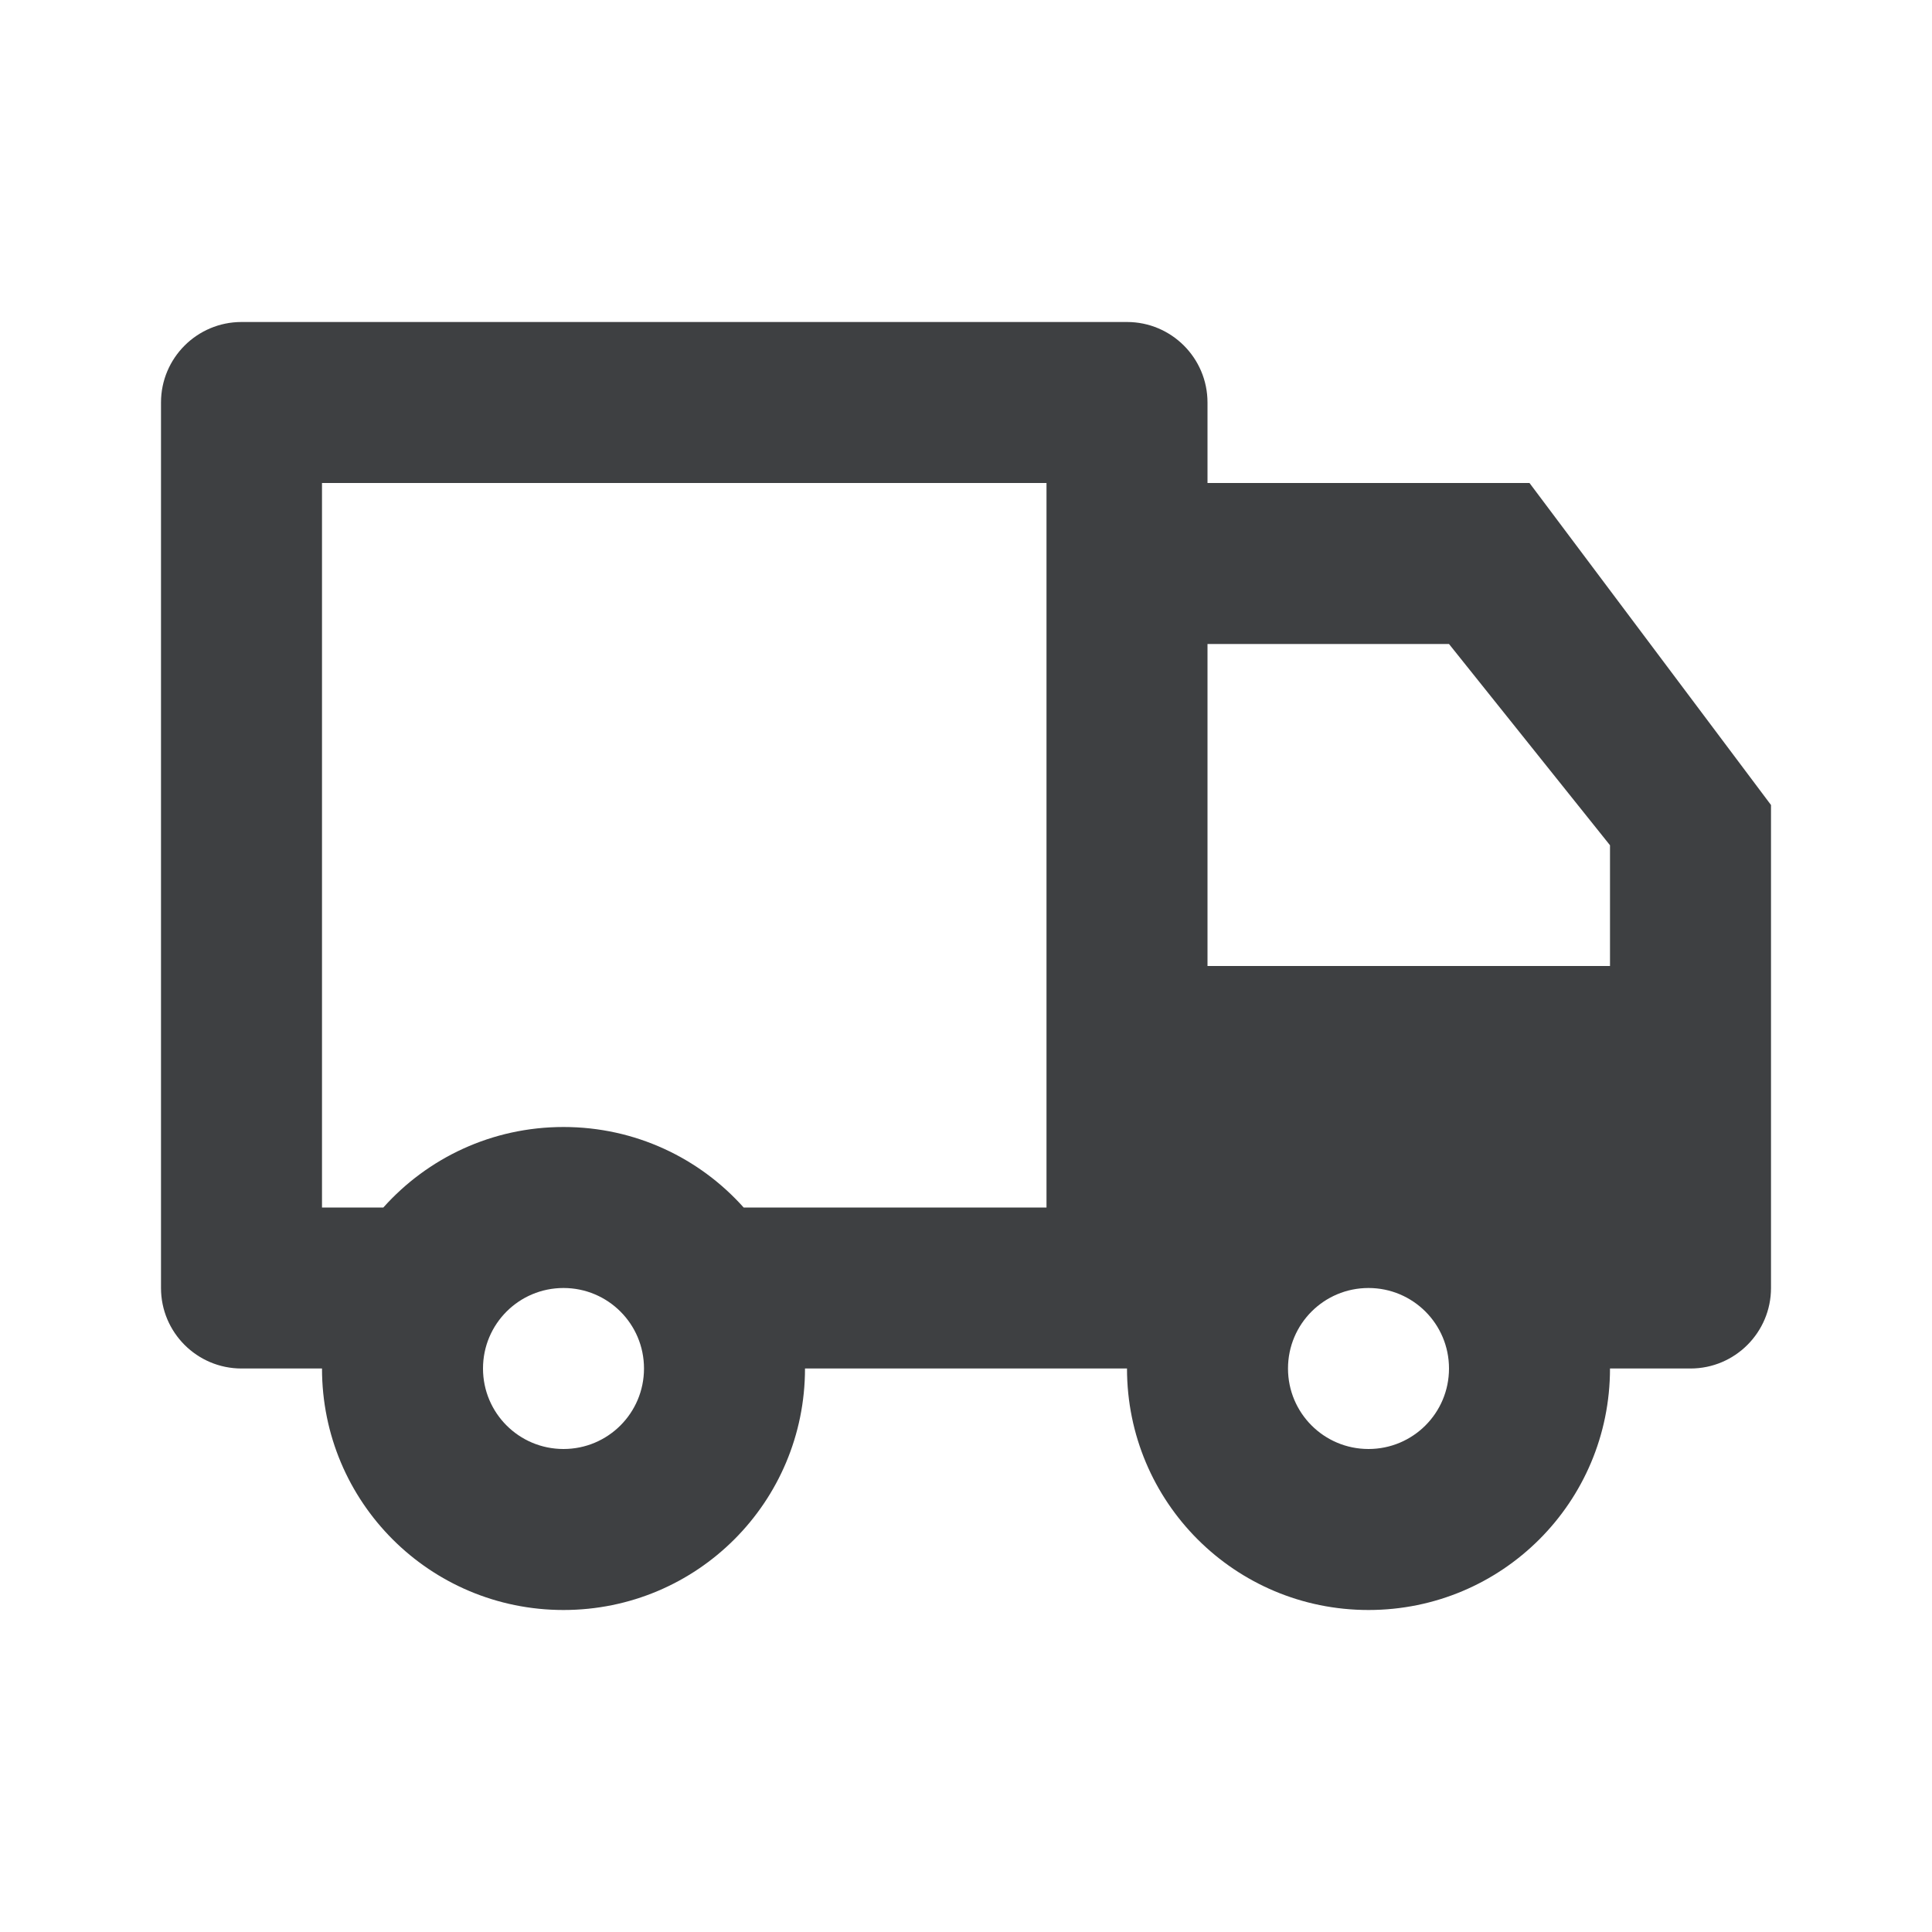
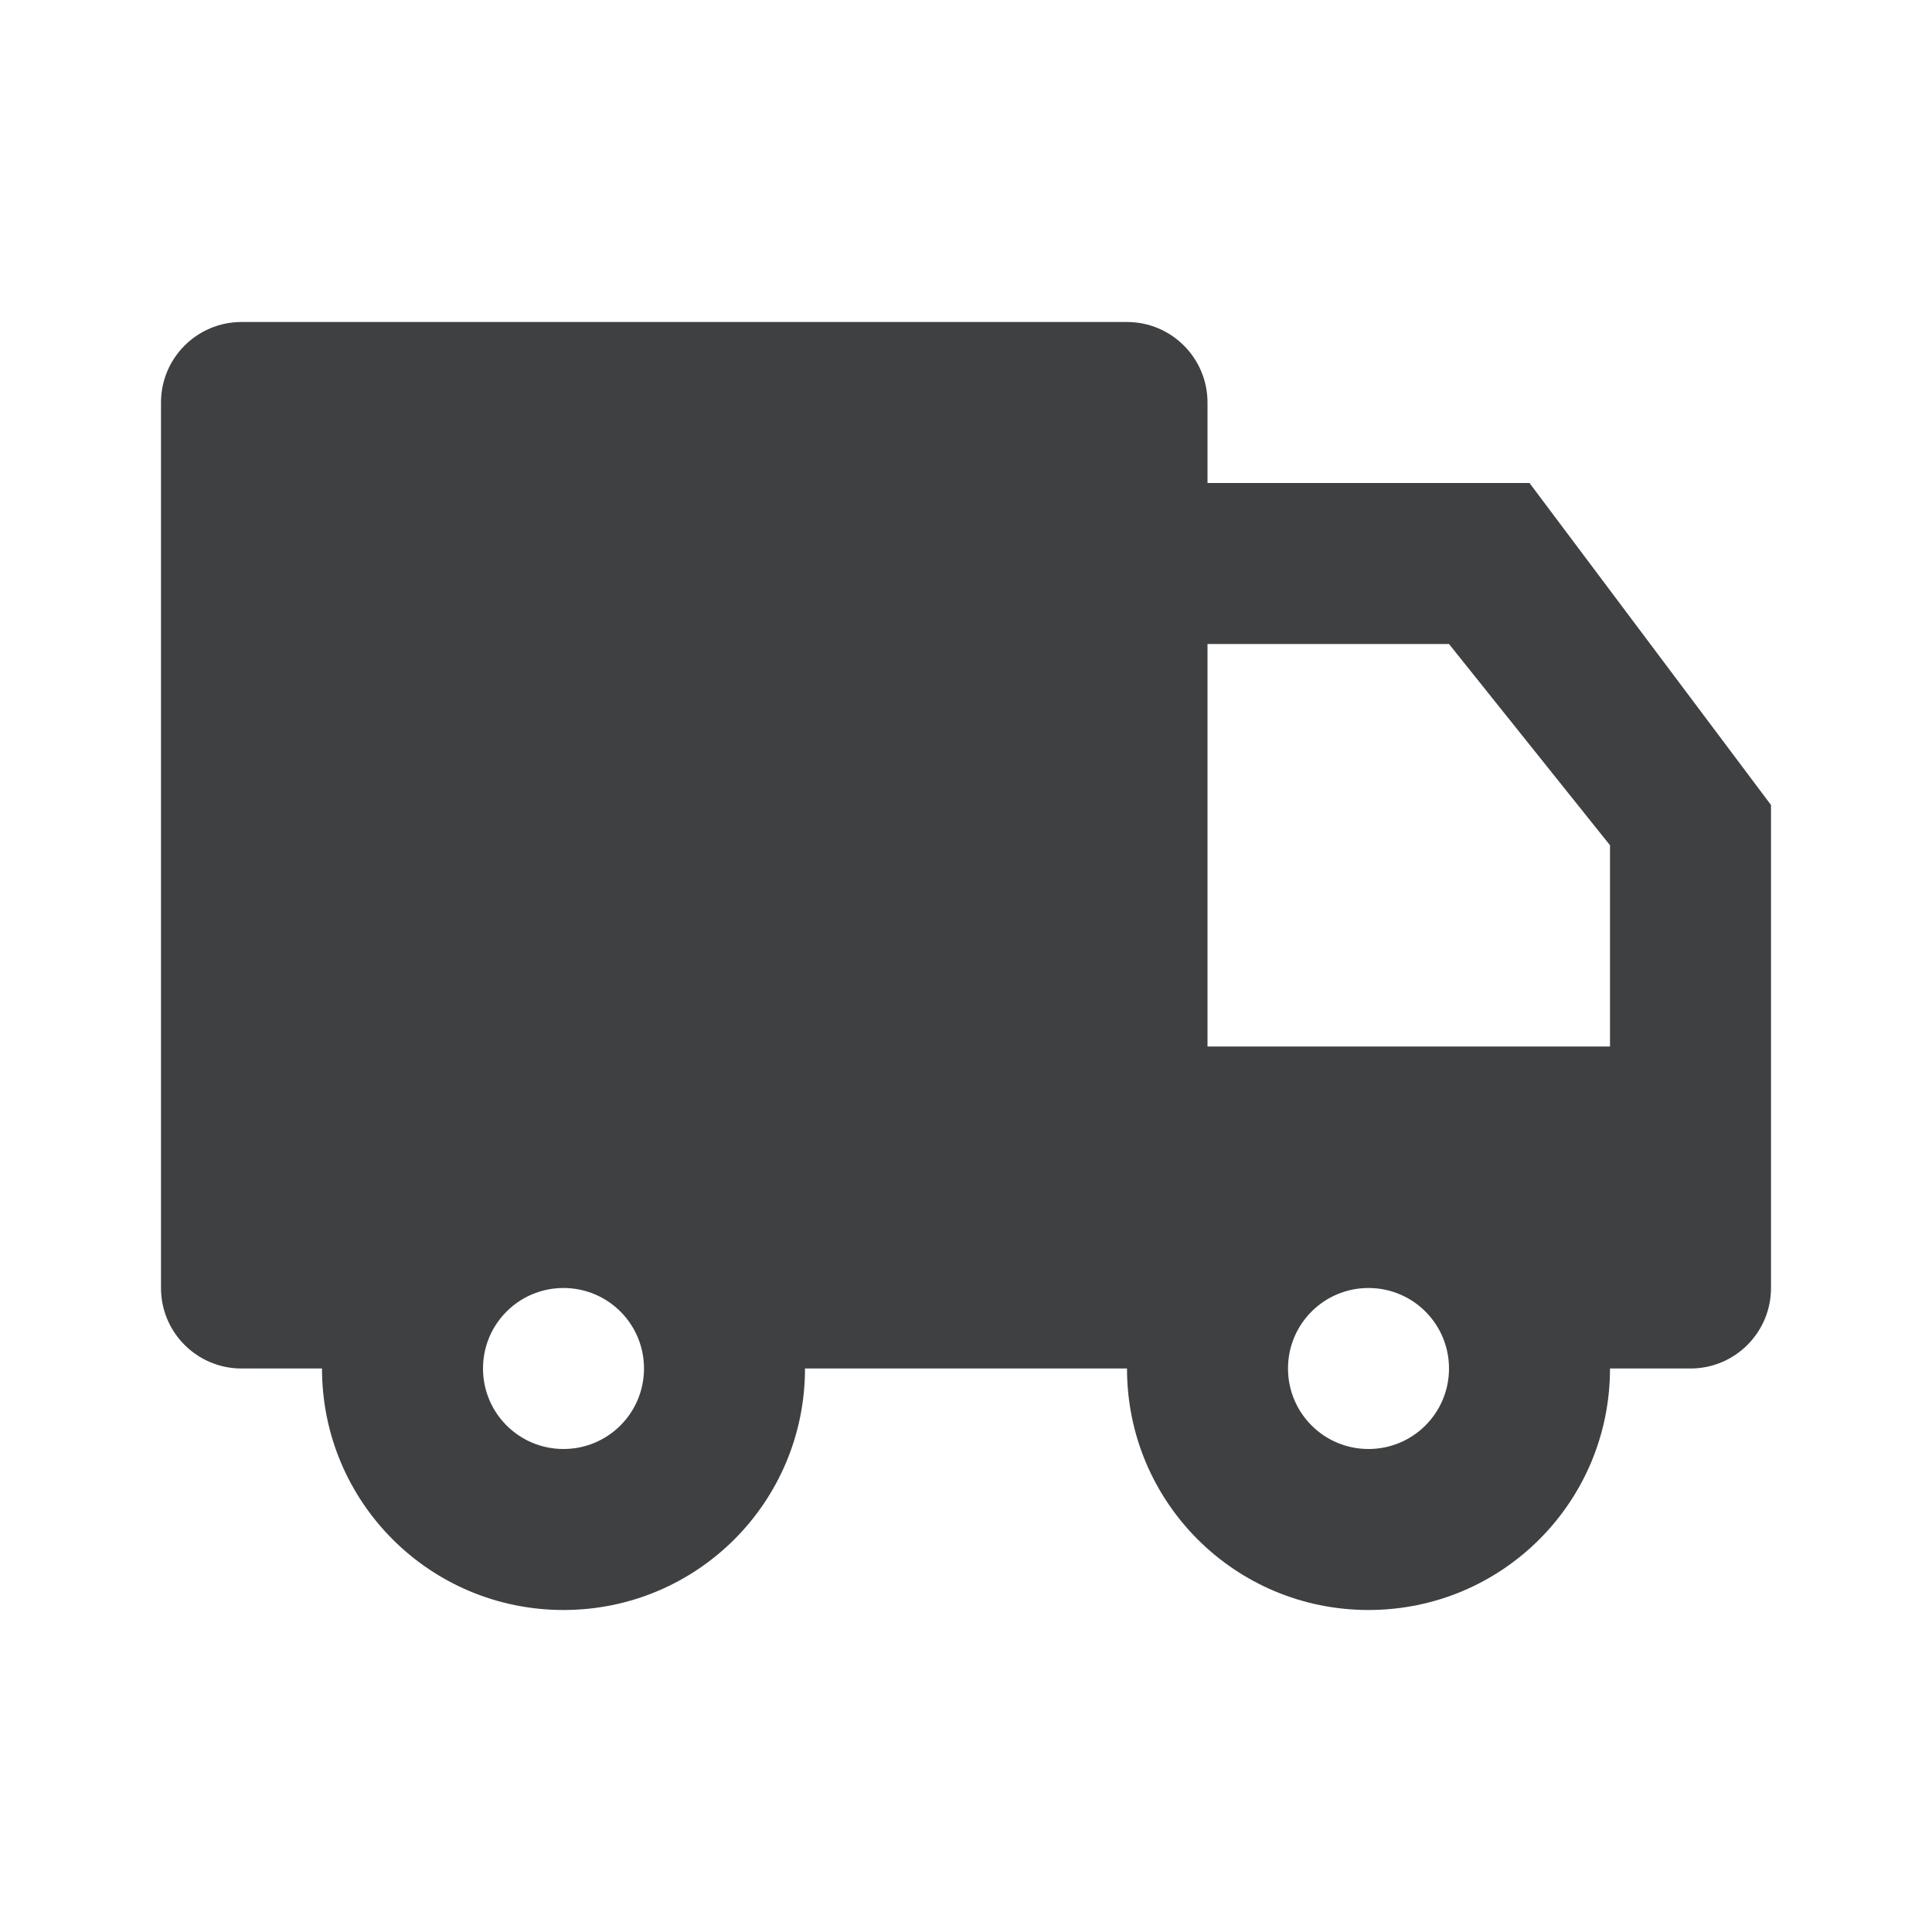
- <svg xmlns="http://www.w3.org/2000/svg" width="24" height="24" viewBox="0 0 24 24">
-   <path fill="#3E4042" fill-rule="evenodd" d="M4,17 L3,17 C2.448,17 2,16.552 2,16 L2,5 C2,4.448 2.448,4 3,4 L14,4 C14.552,4 15,4.448 15,5 L15,6 L19,6 L22,10 L22,16 C22,16.552 21.552,17 21,17 L20,17 C20,18.66 18.66,20 17,20 C15.34,20 14,18.66 14,17 L10,17 C10,18.66 8.66,20 7,20 C5.34,20 4,18.66 4,17 Z M9.238,15 L13,15 L13,6 L4,6 L4,15 L4.762,15 C5.311,14.386 6.109,14 7,14 C7.891,14 8.689,14.386 9.238,15 Z M18,8 L15,8 L15,12 L20,12 L20,10.5 L18,8 Z M17,18 C17.553,18 18,17.553 18,17 C18,16.447 17.553,16 17,16 C16.447,16 16,16.447 16,17 C16,17.553 16.447,18 17,18 Z M7,18 C7.553,18 8,17.553 8,17 C8,16.447 7.553,16 7,16 C6.447,16 6,16.447 6,17 C6,17.553 6.447,18 7,18 Z" />
+ <svg xmlns="http://www.w3.org/2000/svg" width="24" height="24" viewBox="0 0 24 24" fill="none">
+   <path fill-rule="evenodd" clip-rule="evenodd" d="M4 17H3C2.448 17 2 16.552 2 16V5C2 4.448 2.448 4 3 4H14C14.552 4 15 4.448 15 5V6H19L22 10V16C22 16.552 21.552 17 21 17H20C20 18.66 18.66 20 17 20C15.34 20 14 18.66 14 17H10C10 18.66 8.66 20 7 20C5.34 20 4 18.66 4 17ZM18 8H15V13H20V10.5L18 8ZM17 18C17.553 18 18 17.553 18 17C18 16.447 17.553 16 17 16C16.447 16 16 16.447 16 17C16 17.553 16.447 18 17 18ZM7 18C7.553 18 8 17.553 8 17C8 16.447 7.553 16 7 16C6.447 16 6 16.447 6 17C6 17.553 6.447 18 7 18Z" fill="#3E4042" />
</svg>
